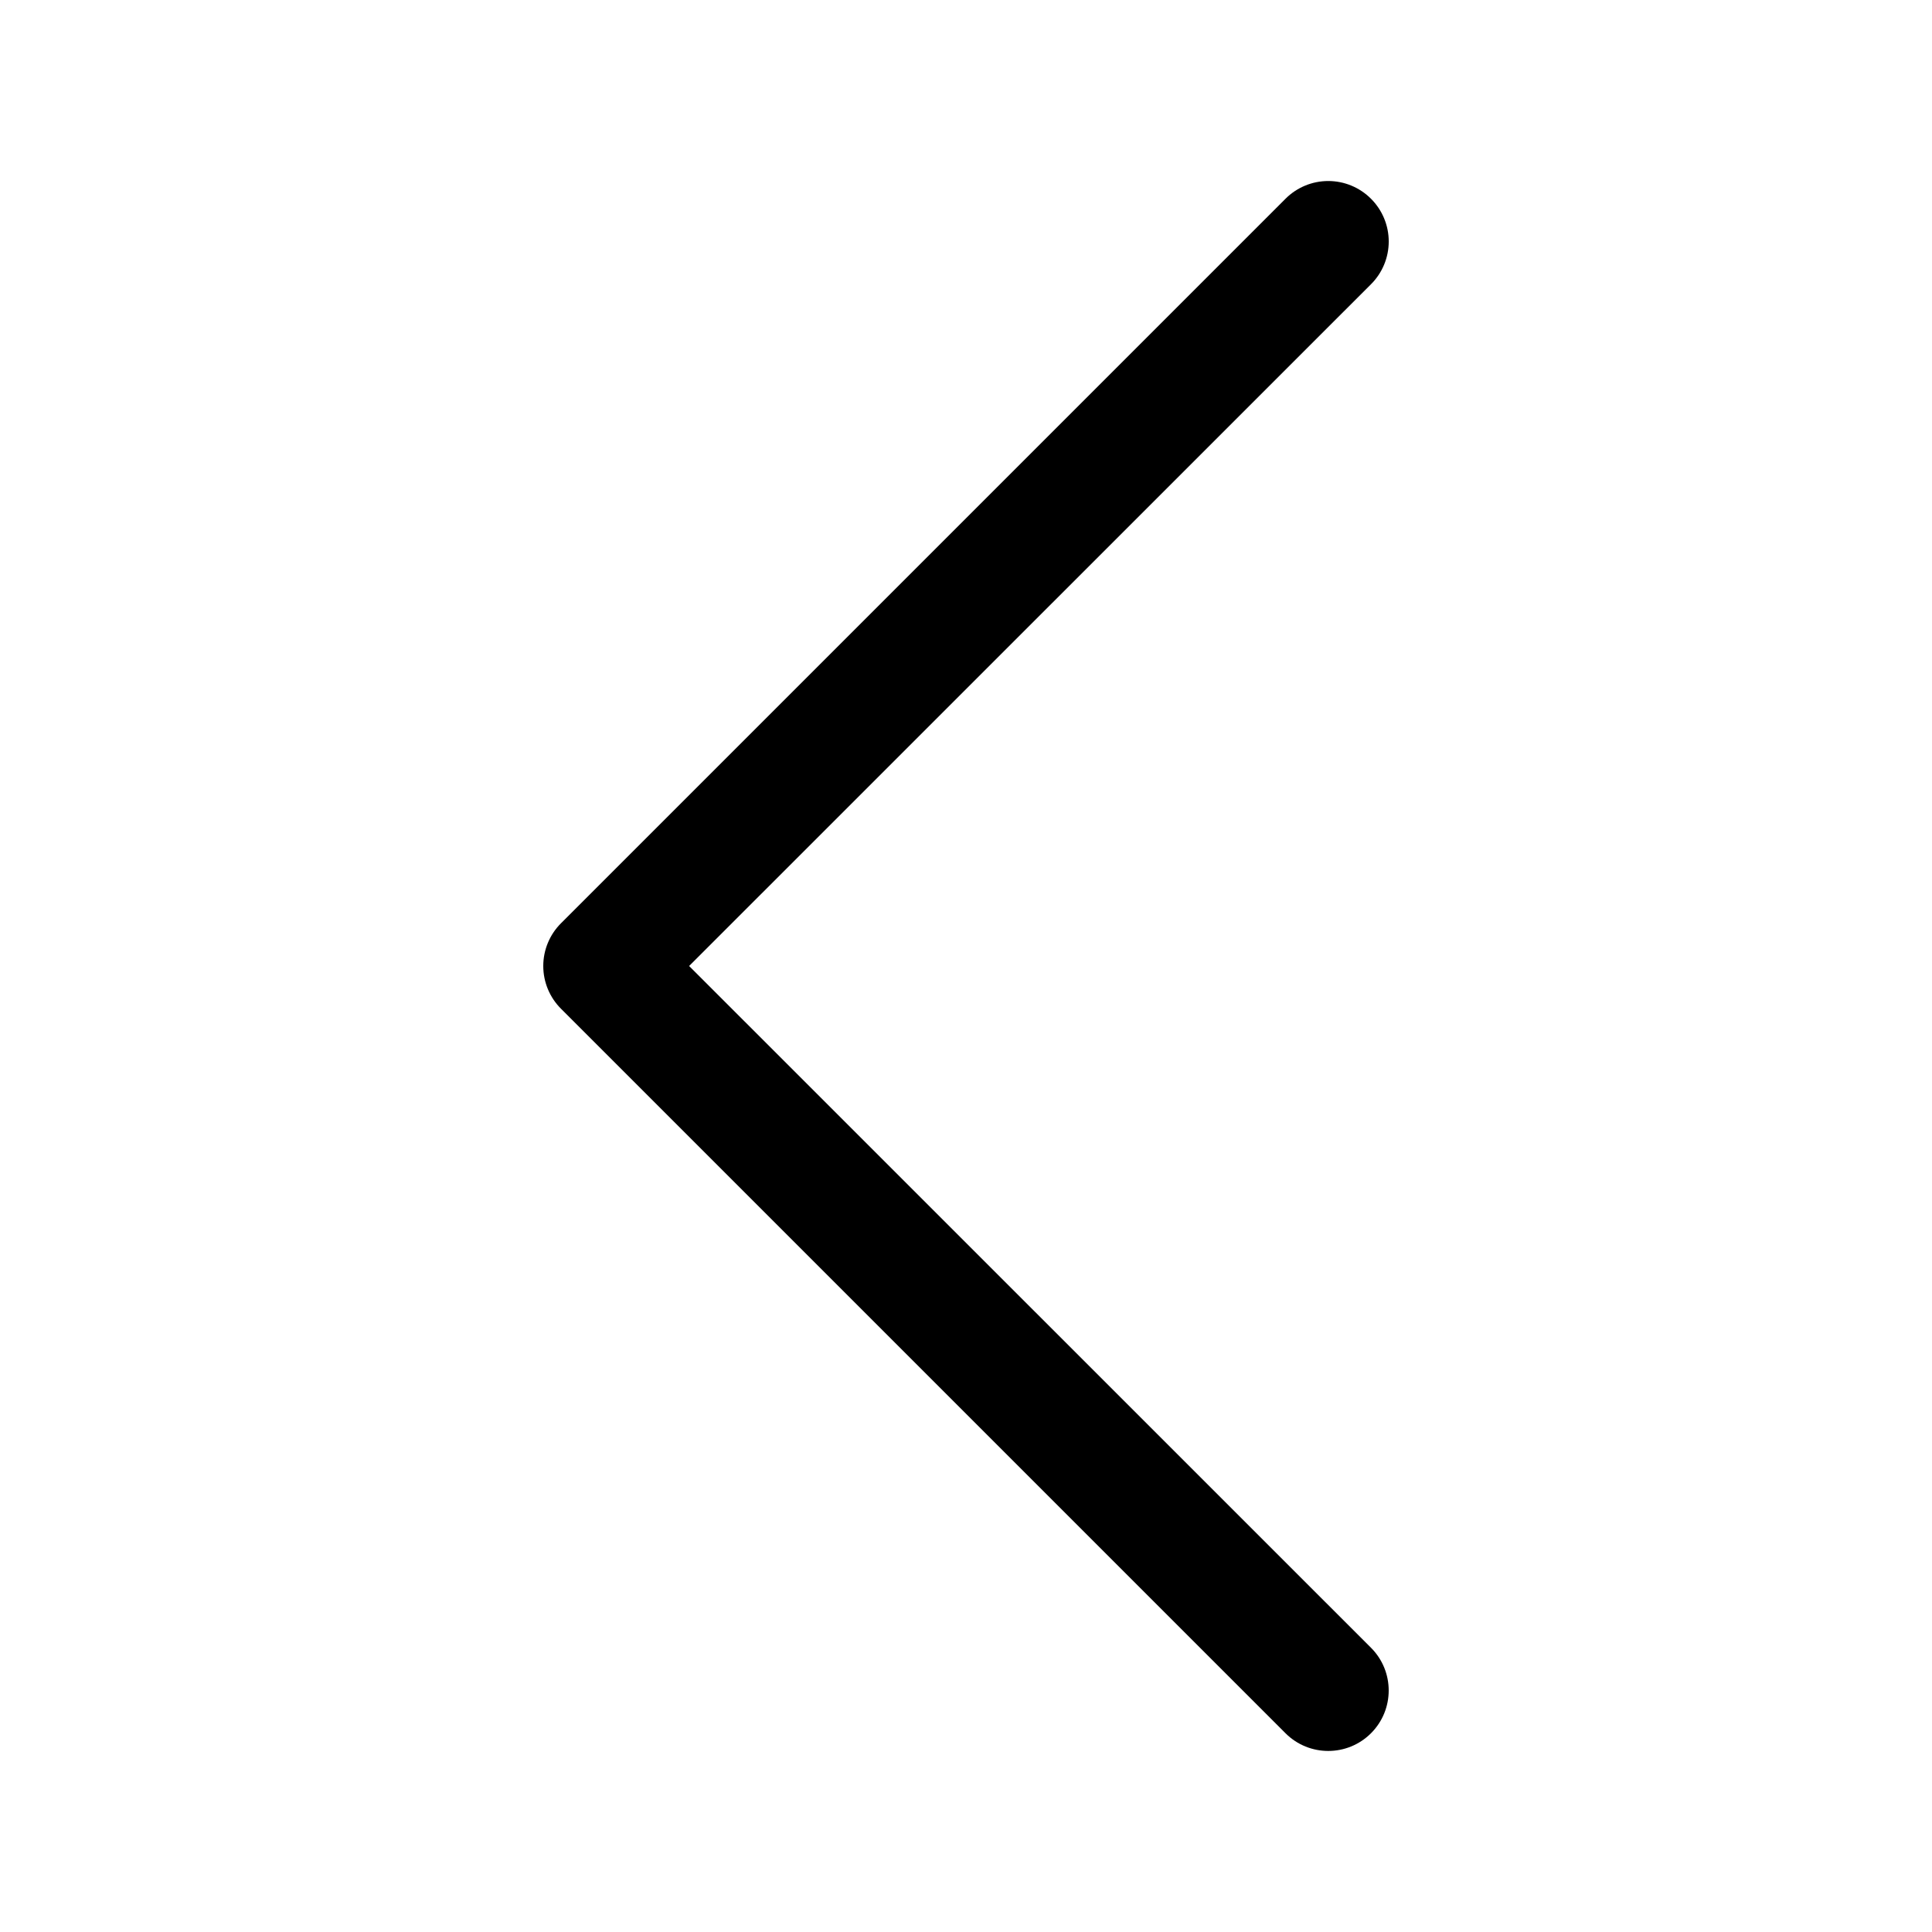
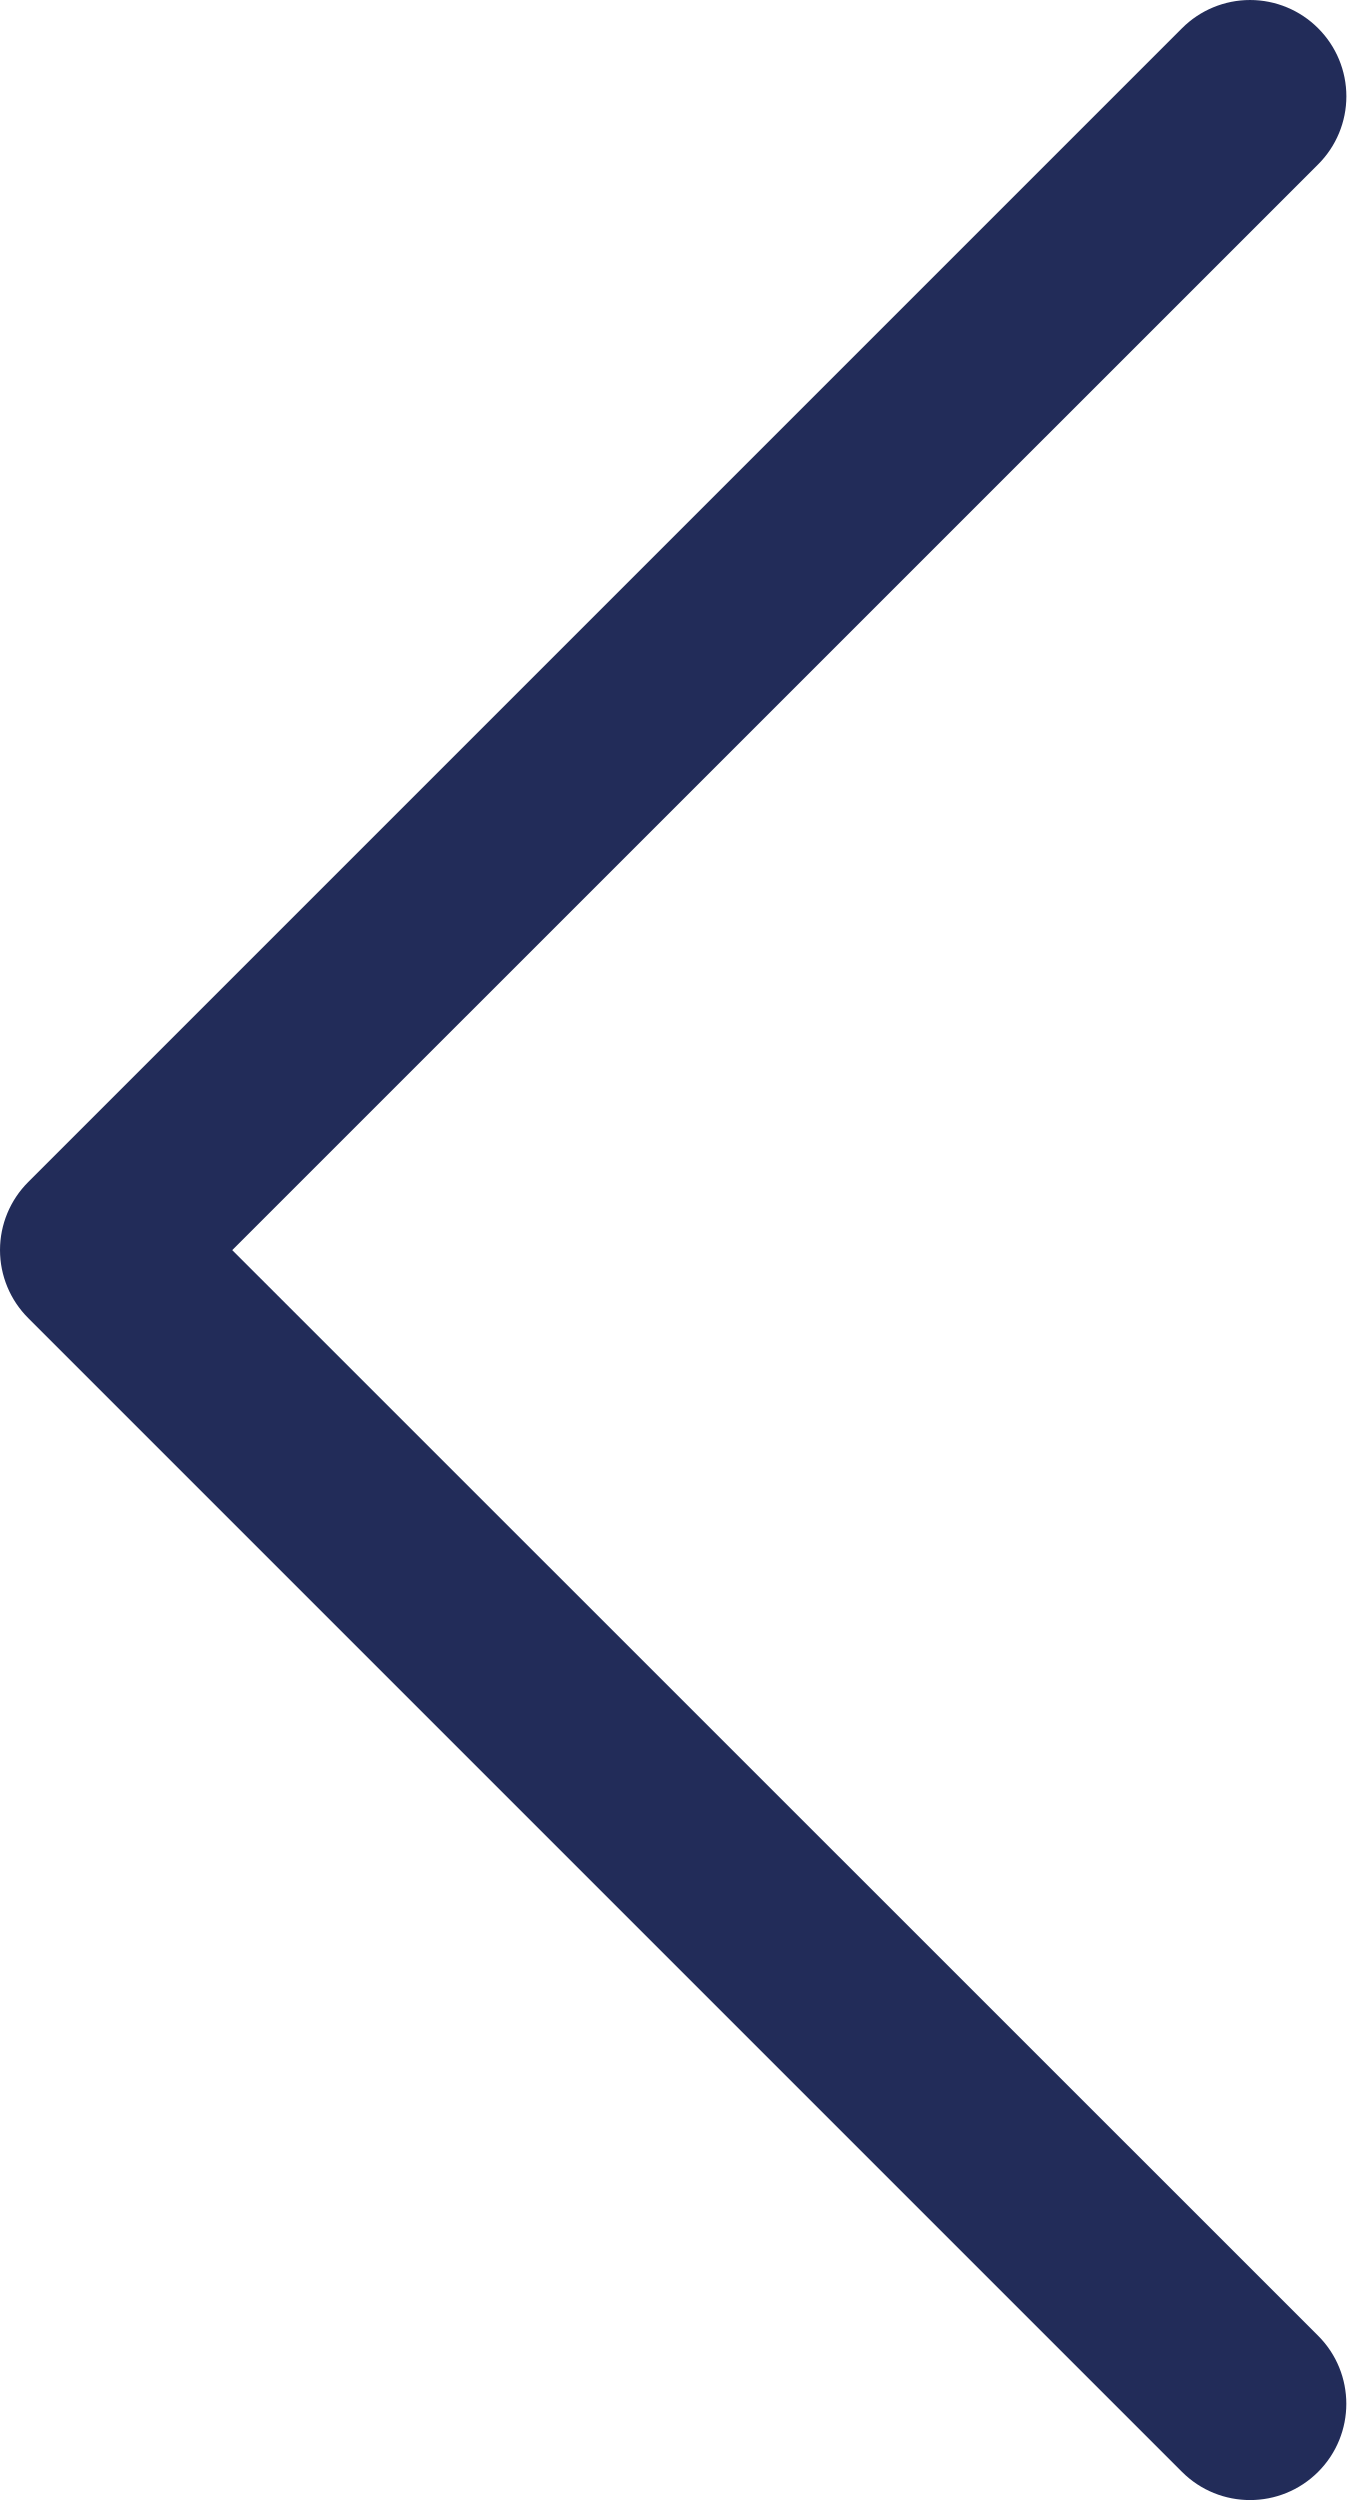
- <svg xmlns="http://www.w3.org/2000/svg" width="16" height="16" fill="currentColor" class="bi bi-chevron-left" viewBox="0 0 16 16">
-   <path fill-rule="evenodd" d="M11.354 1.646a.5.5 0 0 1 0 .708L5.707 8l5.647 5.646a.5.5 0 0 1-.708.708l-6-6a.5.5 0 0 1 0-.708l6-6a.5.5 0 0 1 .708 0" />
+ <svg xmlns="http://www.w3.org/2000/svg" id="chevron-left" width="10.771" height="20" viewBox="0 0 10.771 20">
+   <path id="chevron-left-2" data-name="chevron-left" d="M15.044,1.725a.769.769,0,0,1,0,1.089L6.357,11.5l8.687,8.685a.77.77,0,1,1-1.089,1.089l-9.23-9.23a.769.769,0,0,1,0-1.089l9.23-9.23a.769.769,0,0,1,1.089,0" transform="translate(-4.499 -1.499)" fill="#222c59" fill-rule="evenodd" />
</svg>
